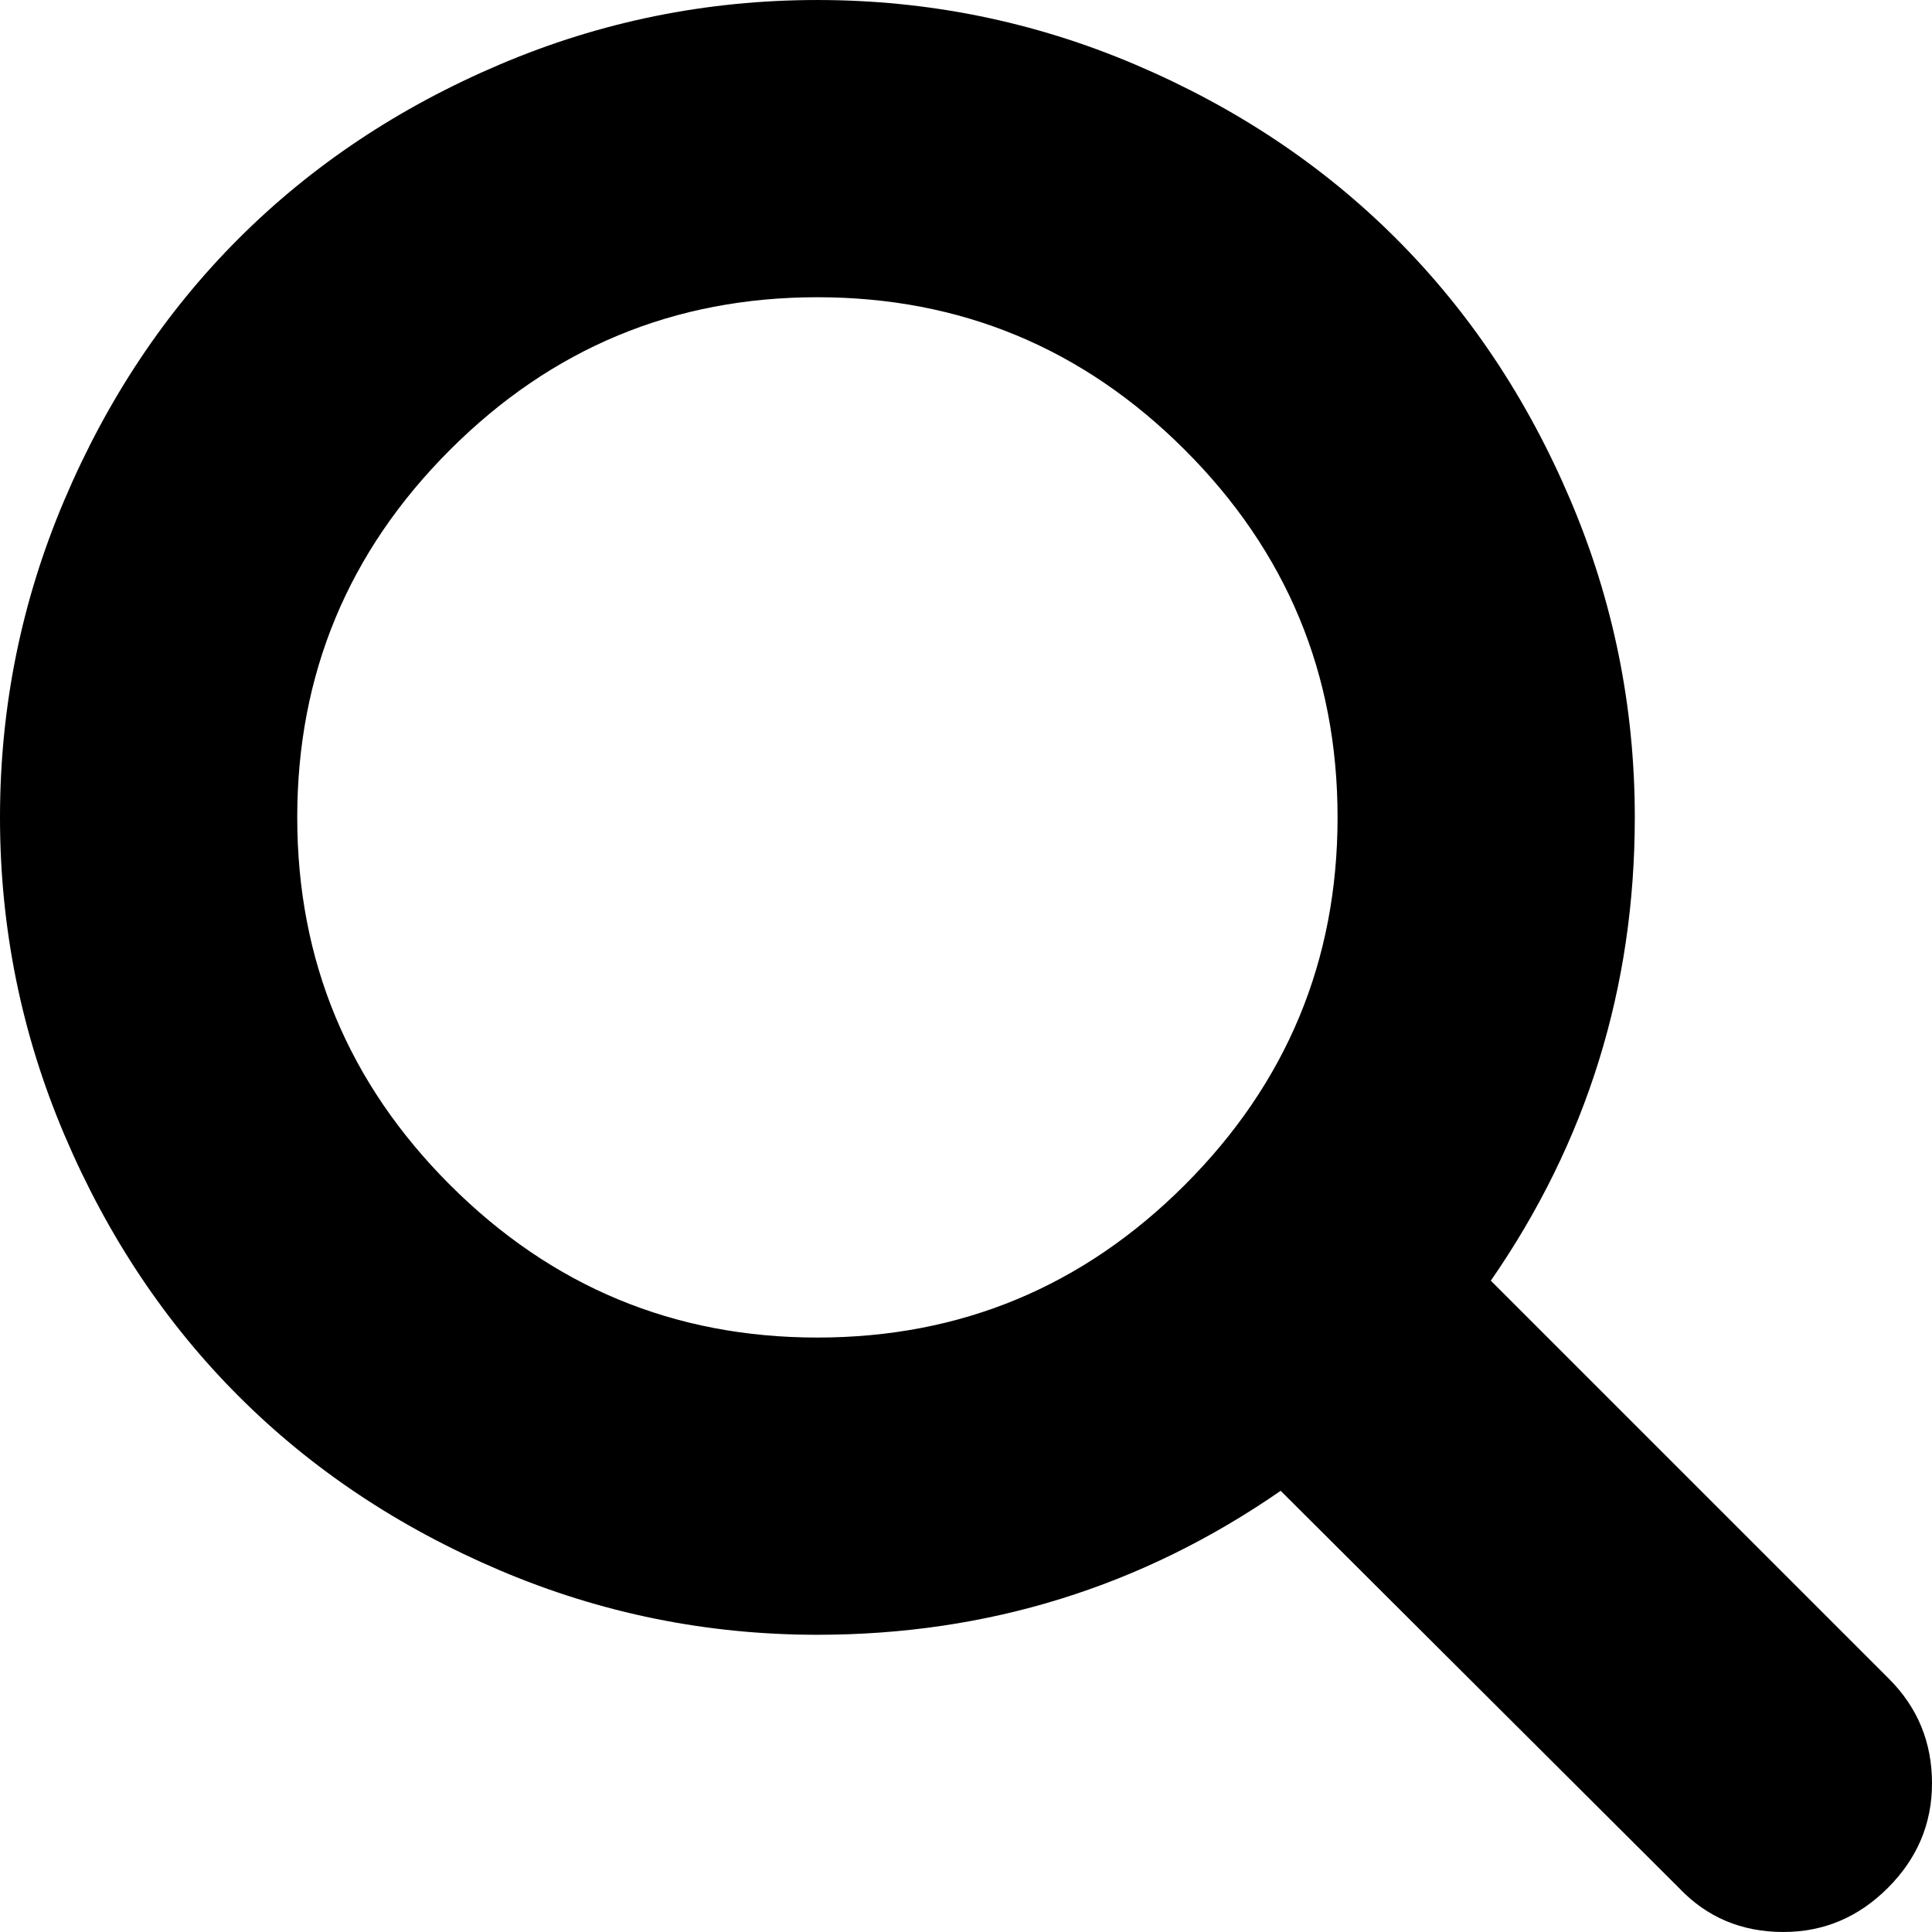
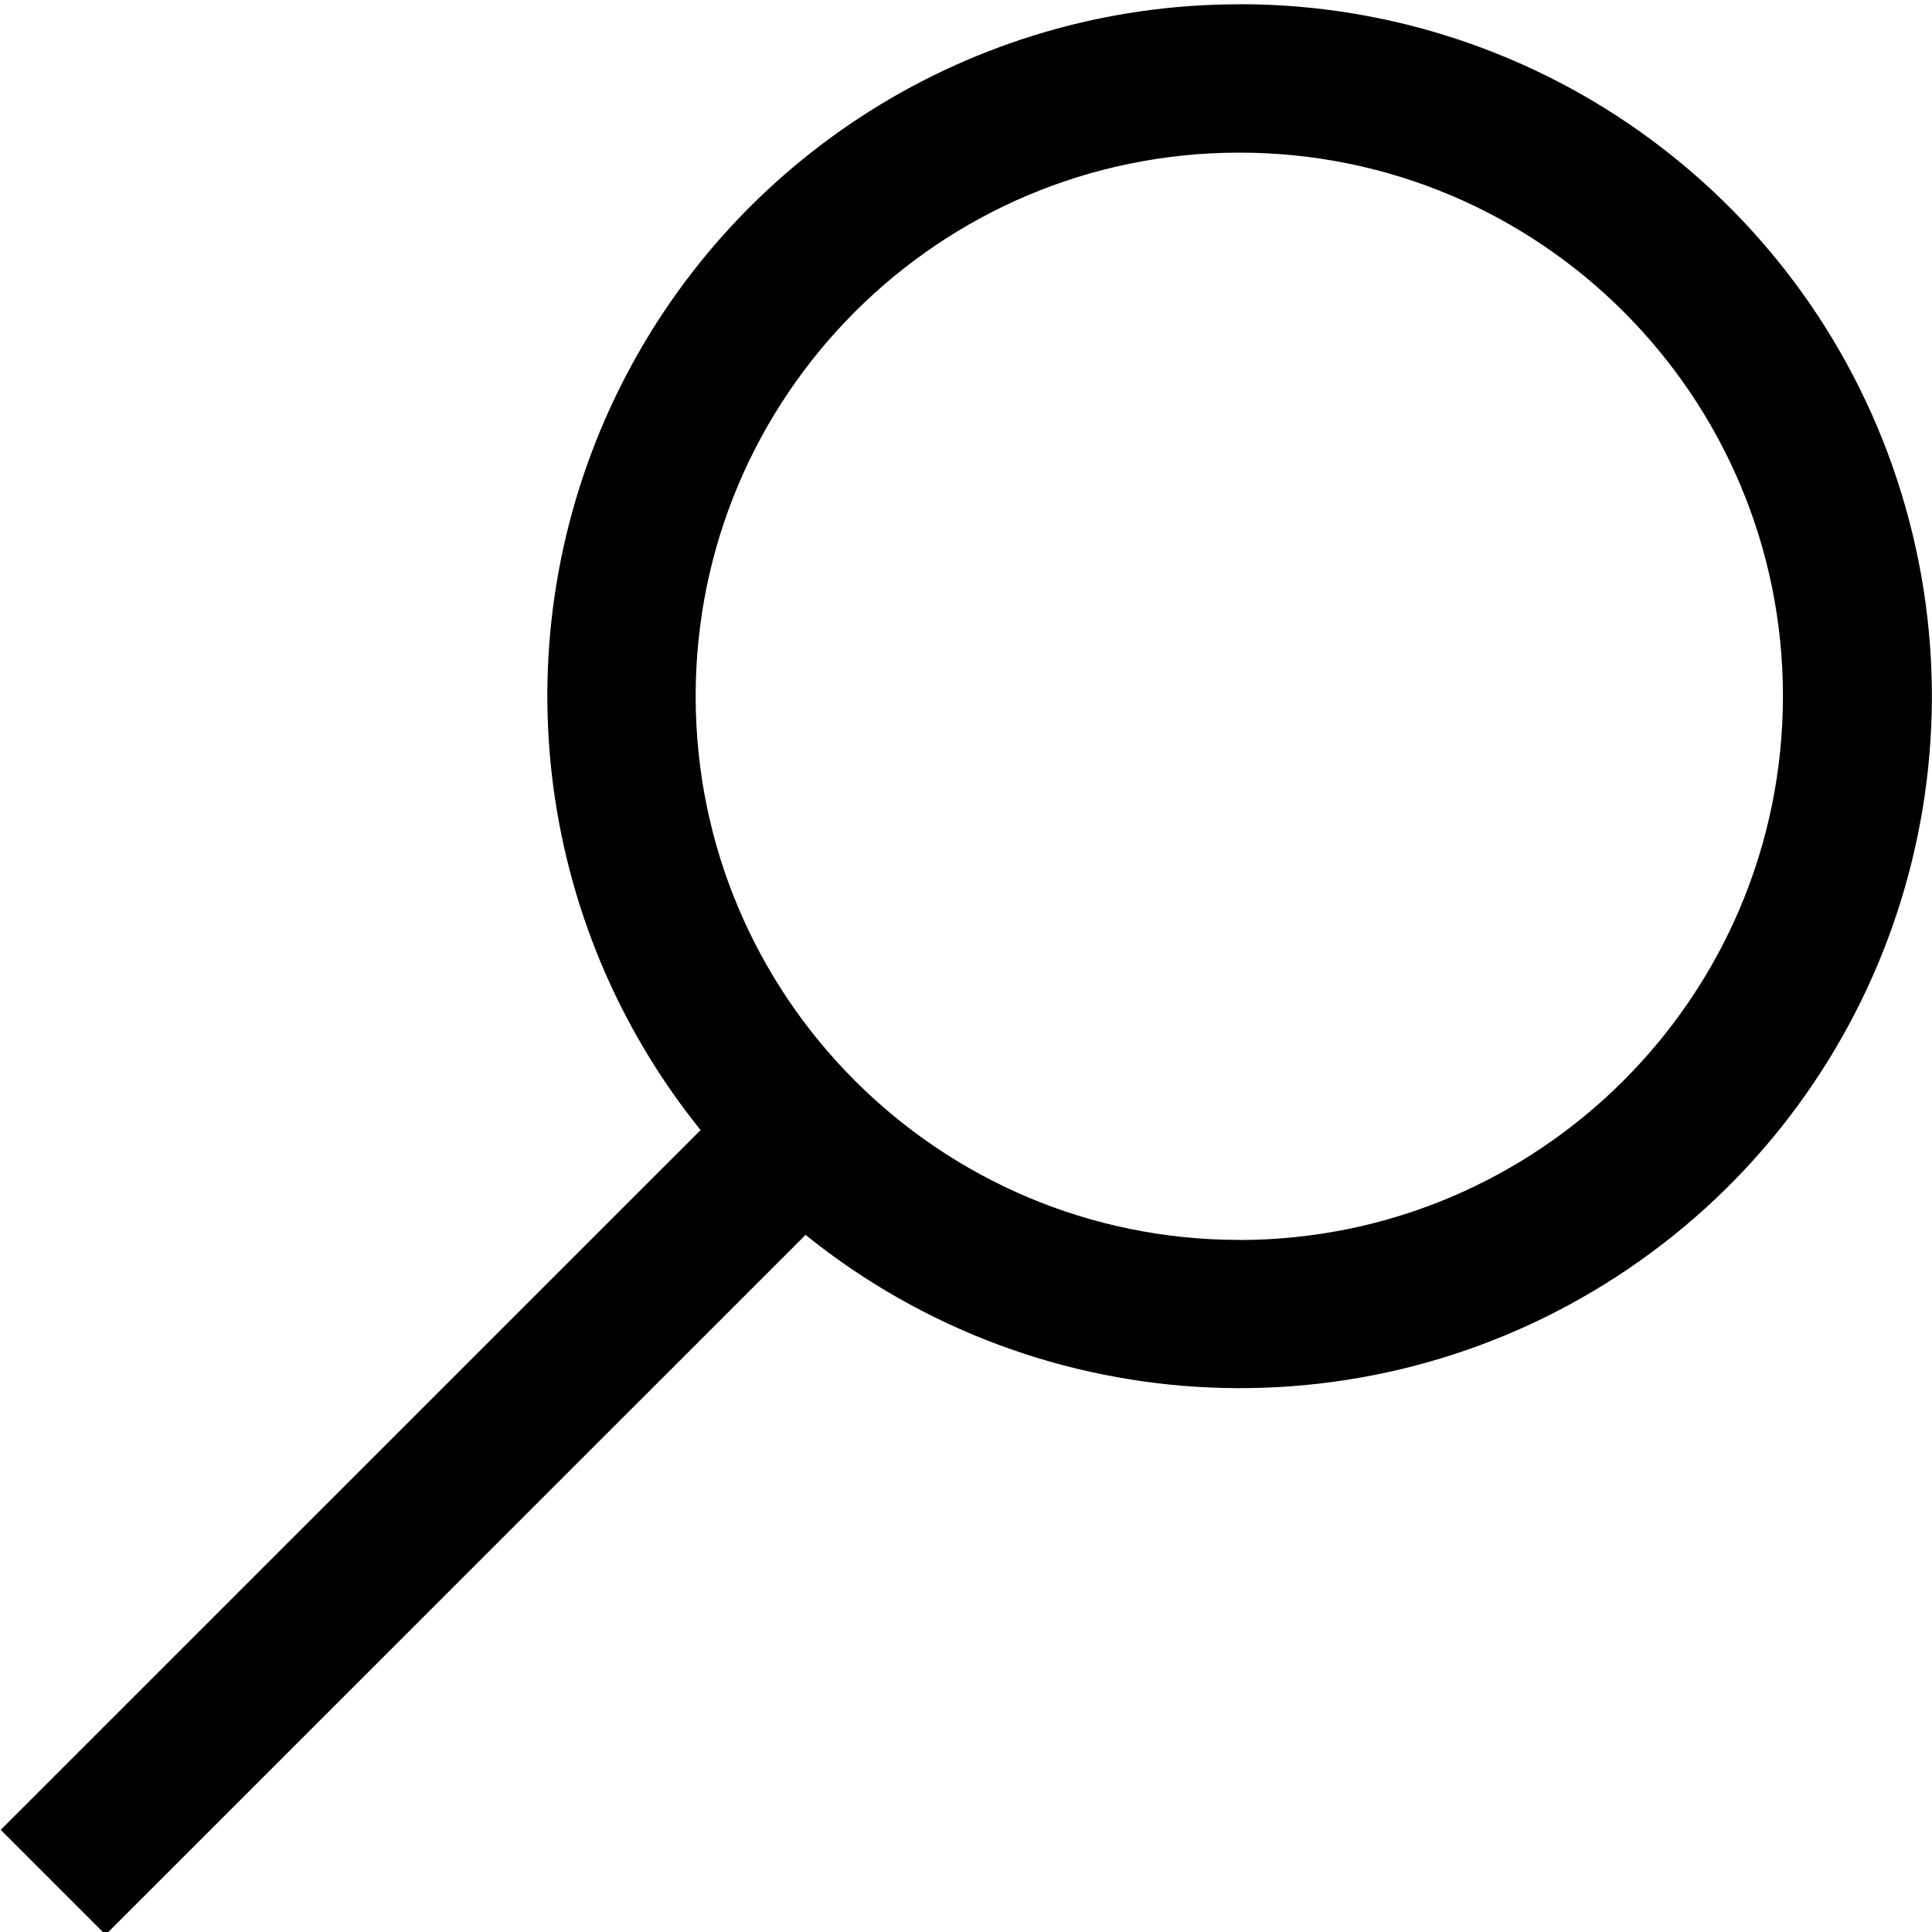
- <svg xmlns="http://www.w3.org/2000/svg" version="1.1" id="Capa_1" x="0px" y="0px" width="475.084px" height="475.084px" viewBox="0 0 475.084 475.084" style="enable-background:new 0 0 475.084 475.084;" xml:space="preserve">
-   <g>
-     <path d="M464.524,412.846l-97.929-97.925c23.6-34.068,35.406-72.047,35.406-113.917c0-27.218-5.284-53.249-15.852-78.087   c-10.561-24.842-24.838-46.254-42.825-64.241c-17.987-17.987-39.396-32.264-64.233-42.826   C254.246,5.285,228.217,0.003,200.999,0.003c-27.216,0-53.247,5.282-78.085,15.847C98.072,26.412,76.66,40.689,58.673,58.676   c-17.989,17.987-32.264,39.403-42.827,64.241C5.282,147.758,0,173.786,0,201.004c0,27.216,5.282,53.238,15.846,78.083   c10.562,24.838,24.838,46.247,42.827,64.234c17.987,17.993,39.403,32.264,64.241,42.832c24.841,10.563,50.869,15.844,78.085,15.844   c41.879,0,79.852-11.807,113.922-35.405l97.929,97.641c6.852,7.231,15.406,10.849,25.693,10.849   c9.897,0,18.467-3.617,25.694-10.849c7.23-7.23,10.848-15.796,10.848-25.693C475.088,428.458,471.567,419.889,464.524,412.846z    M291.363,291.358c-25.029,25.033-55.148,37.549-90.364,37.549c-35.21,0-65.329-12.519-90.36-37.549   c-25.031-25.029-37.546-55.144-37.546-90.36c0-35.21,12.518-65.334,37.546-90.36c25.026-25.032,55.15-37.546,90.36-37.546   c35.212,0,65.331,12.519,90.364,37.546c25.033,25.026,37.548,55.15,37.548,90.36C328.911,236.214,316.392,266.329,291.363,291.358z   " />
+ <svg xmlns="http://www.w3.org/2000/svg" width="40px" height="40px" viewBox="0 0 40 40" version="1.1">
+   <g transform="translate(-1129, -912)">
+     <g transform="translate(1129, 912)">
+       <path d="M25.659,0.089 C20.143,0.087 15.116,3.252 12.735,8.228 C10.354,13.203 11.042,19.103 14.505,23.397 L0.015,37.885 L2.186,40.056 L16.678,25.567 C21.58,29.519 28.488,29.807 33.702,26.277 C38.916,22.747 41.214,16.227 39.365,10.208 C37.517,4.188 31.955,0.082 25.659,0.087 L25.659,0.089 Z M25.659,25.671 C19.442,25.671 14.403,20.632 14.403,14.415 C14.403,8.199 19.442,3.16 25.659,3.16 C31.875,3.16 36.914,8.199 36.914,14.415 C36.908,20.629 31.873,25.666 25.659,25.673 L25.659,25.671 Z" fill-rule="nonzero" />
+     </g>
  </g>
</svg>
